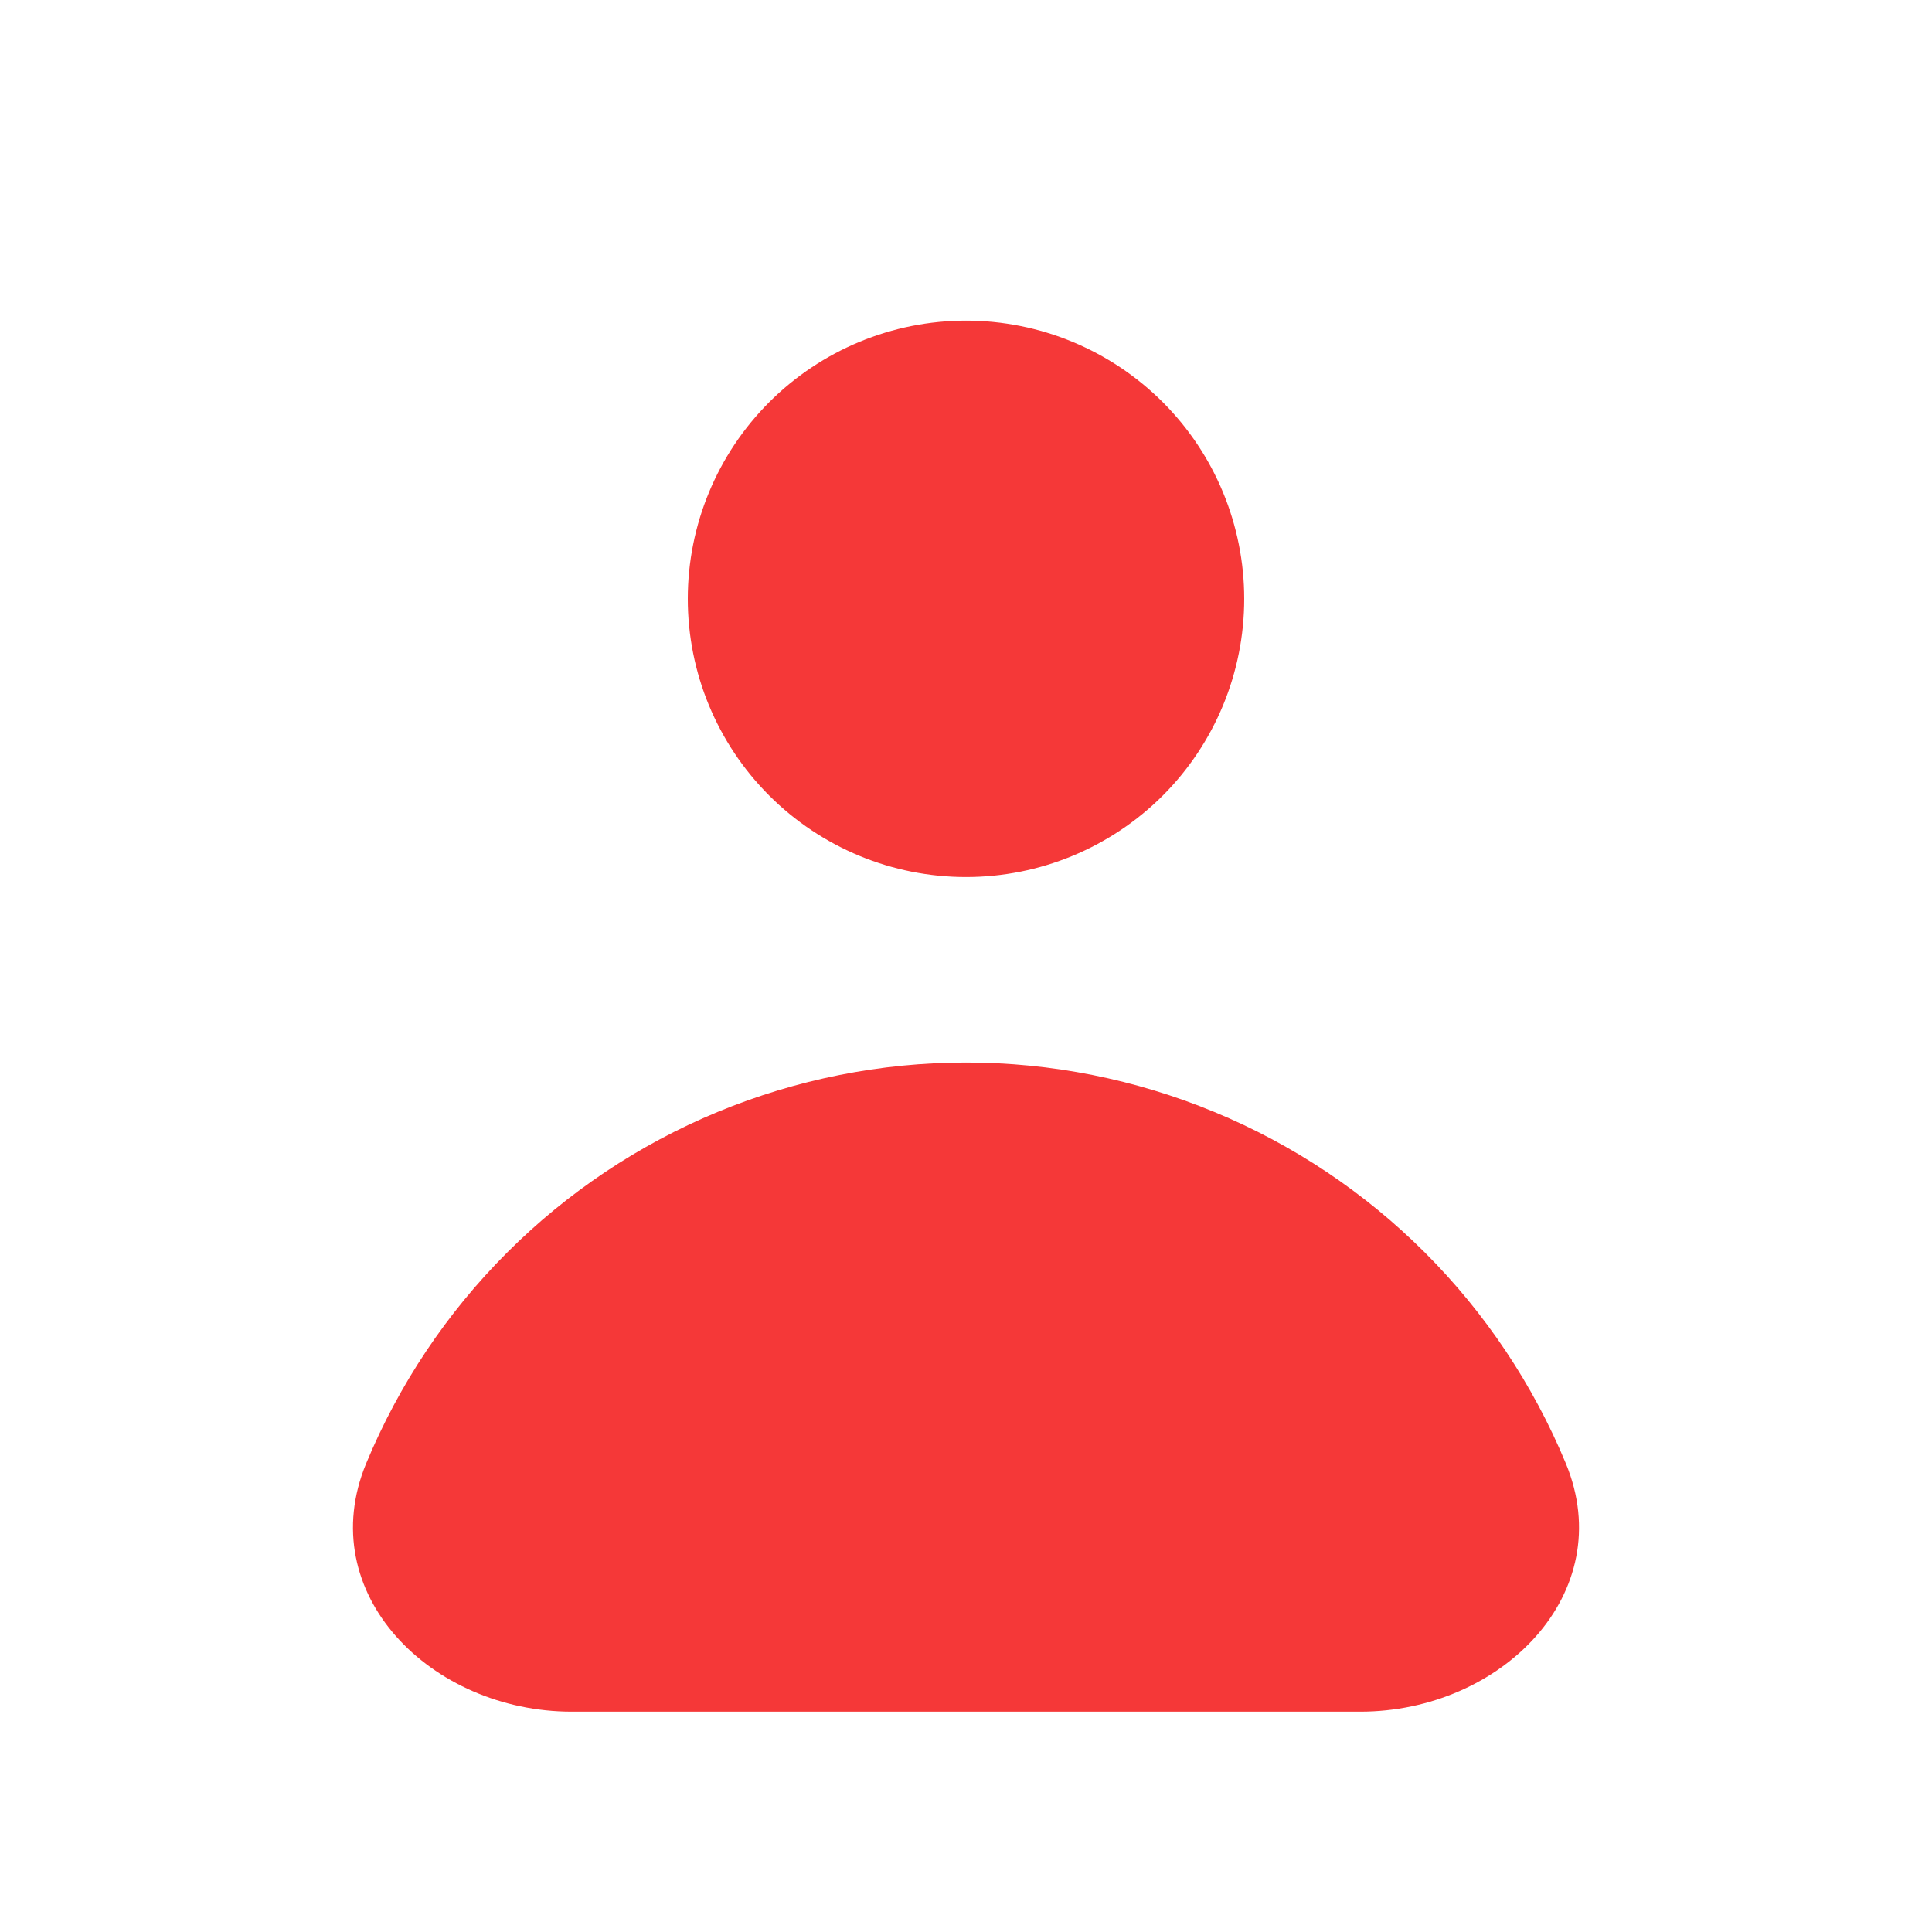
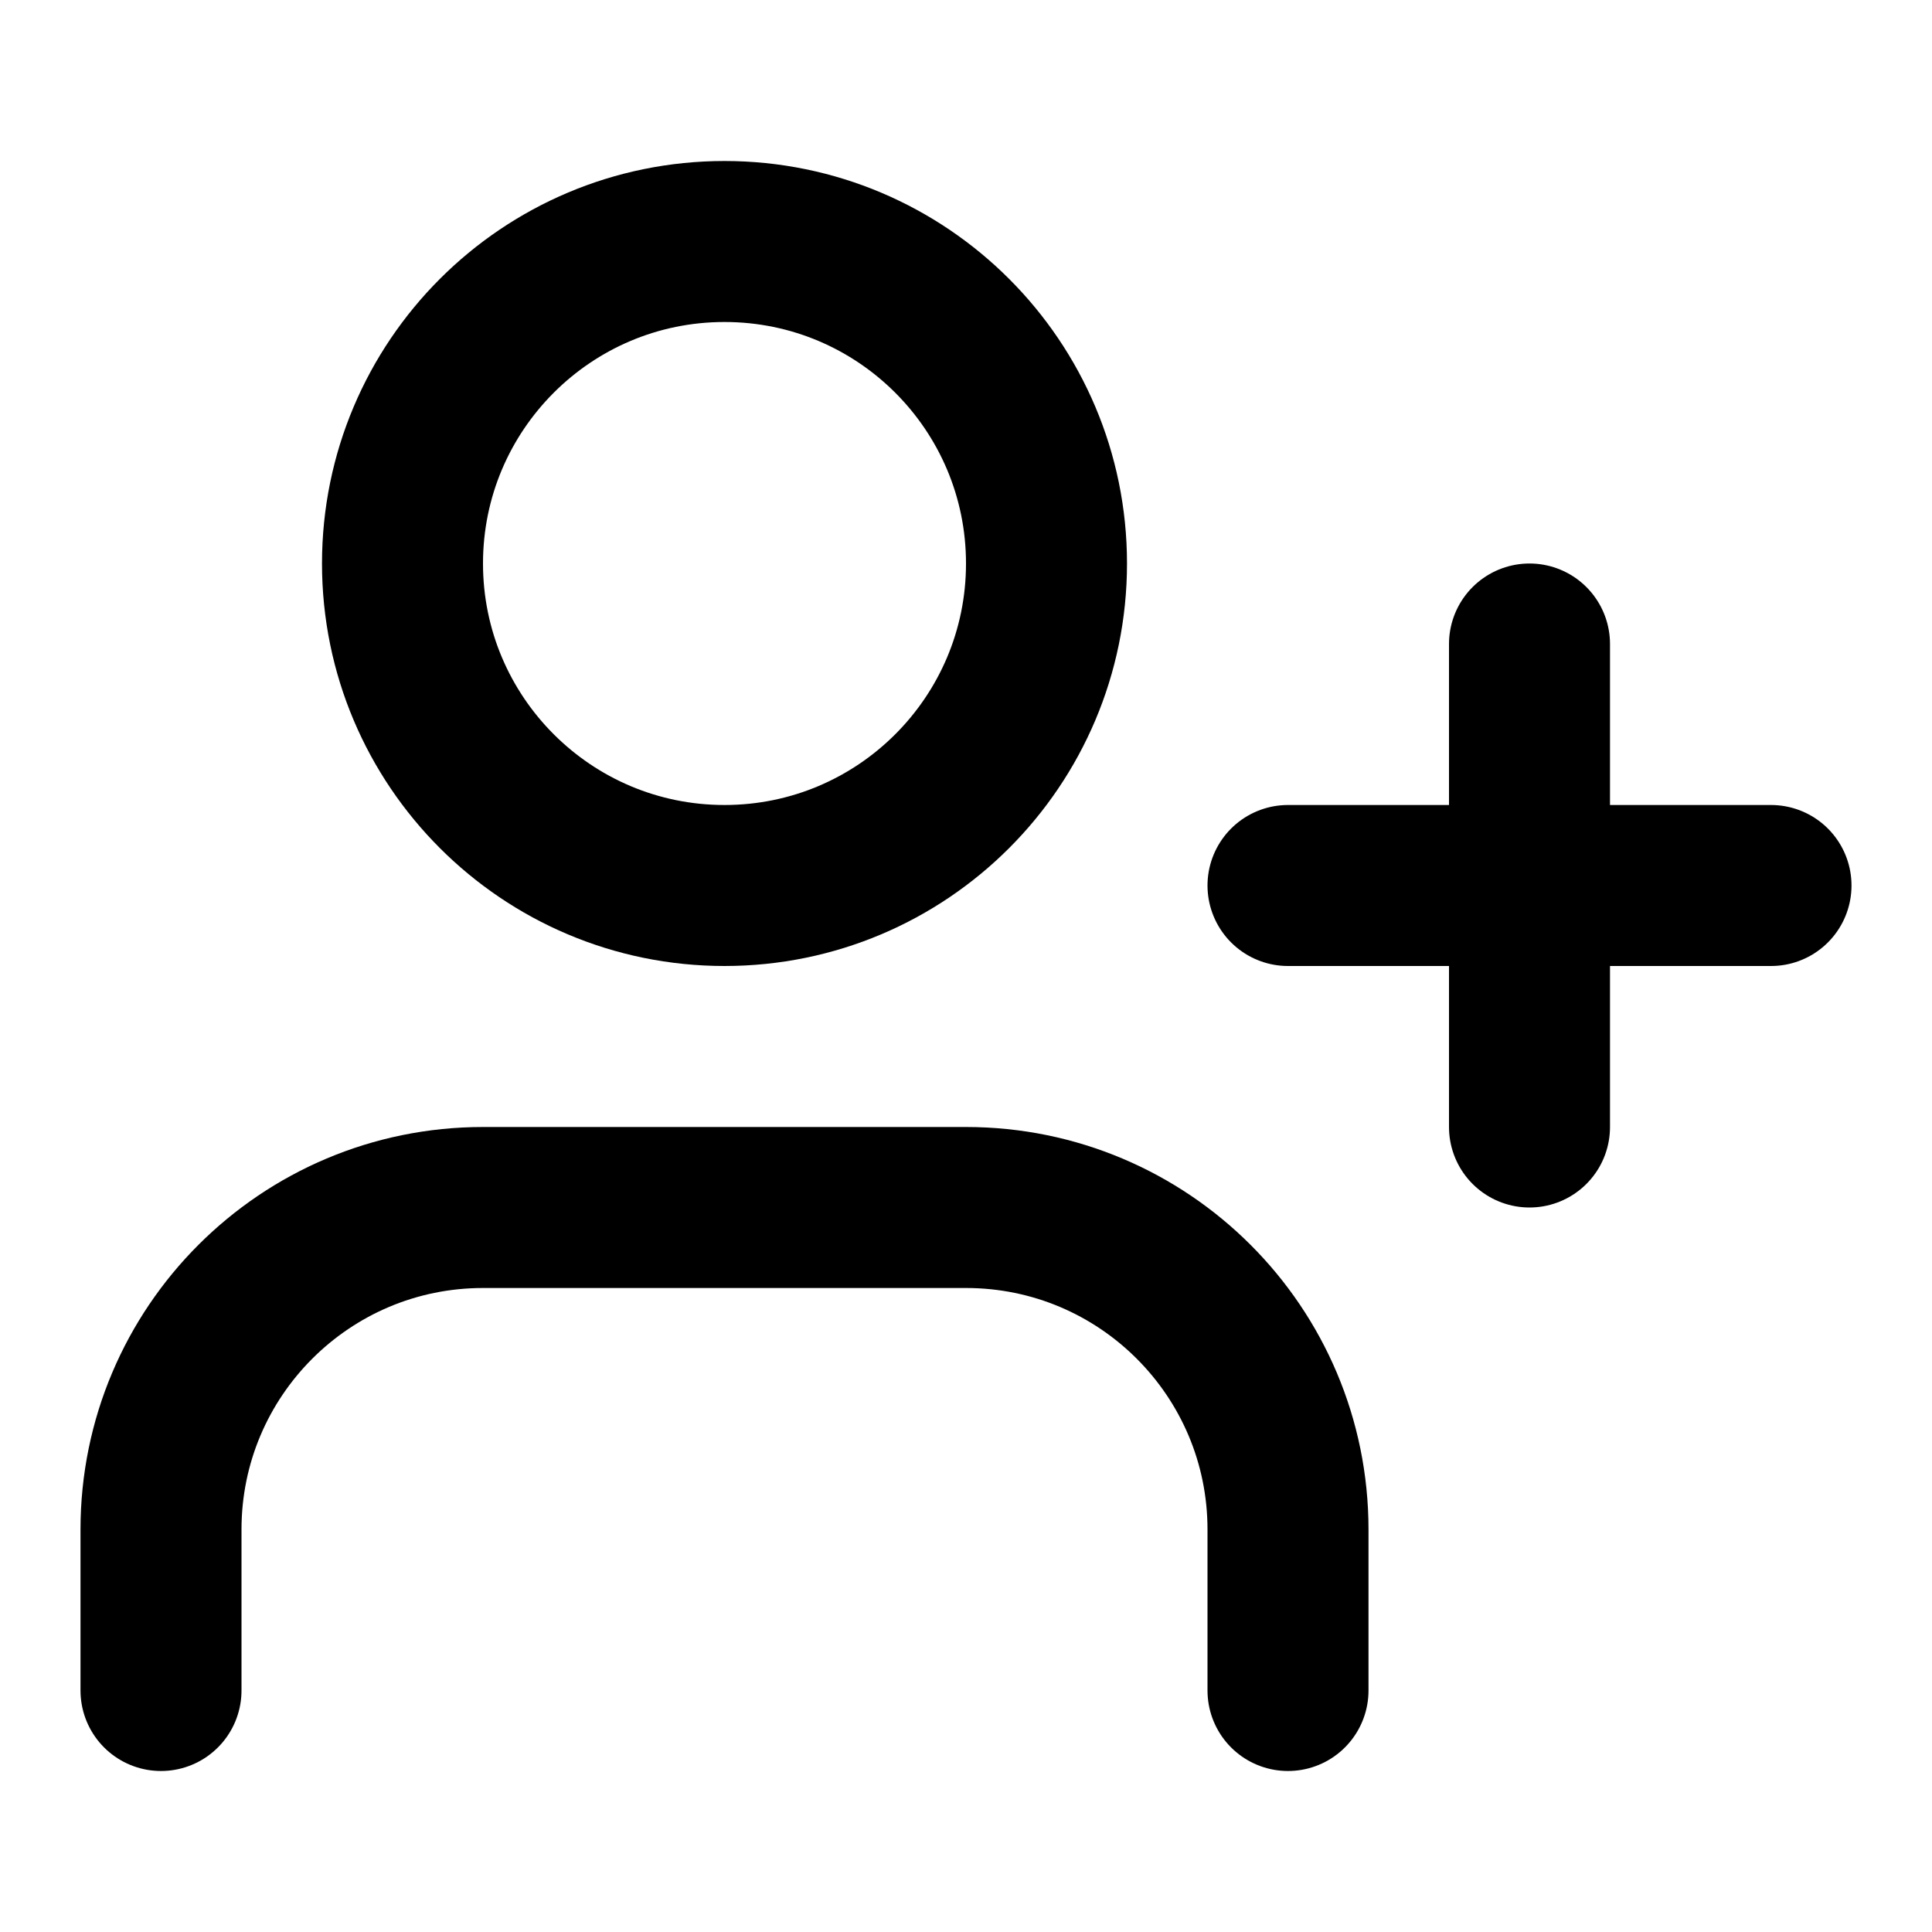
- <svg xmlns="http://www.w3.org/2000/svg" width="25" height="25" viewBox="0 0 25 25" fill="none">
-   <path fill-rule="evenodd" clip-rule="evenodd" d="M12.5 11.349C13.455 11.349 14.37 10.97 15.046 10.295C15.721 9.62 16.1 8.704 16.1 7.749C16.1 6.795 15.721 5.879 15.046 5.204C14.37 4.529 13.455 4.149 12.5 4.149C11.545 4.149 10.63 4.529 9.954 5.204C9.279 5.879 8.9 6.795 8.9 7.749C8.9 8.704 9.279 9.62 9.954 10.295C10.63 10.97 11.545 11.349 12.5 11.349ZM7.399 22.149C5.577 22.149 4.042 20.618 4.739 18.935C5.162 17.916 5.78 16.99 6.56 16.21C7.34 15.43 8.266 14.811 9.285 14.389C10.305 13.967 11.397 13.749 12.5 13.749C13.603 13.749 14.695 13.967 15.714 14.389C16.734 14.811 17.66 15.43 18.44 16.21C19.22 16.99 19.838 17.916 20.261 18.935C20.958 20.618 19.423 22.149 17.601 22.149H7.399Z" fill="#F53838" />
+ <svg xmlns="http://www.w3.org/2000/svg" width="24" height="24" viewBox="0 0 24 24" fill="none" stroke="currentColor" stroke-width="2" stroke-linecap="round" stroke-linejoin="round" class="lucide lucide-user-plus">
+   <path d="M16 21v-2a4 4 0 0 0-4-4H6a4 4 0 0 0-4 4v2" />
+   <circle cx="9" cy="7" r="4" />
+   <line x1="19" x2="19" y1="8" y2="14" />
+   <line x1="22" x2="16" y1="11" y2="11" />
</svg>
